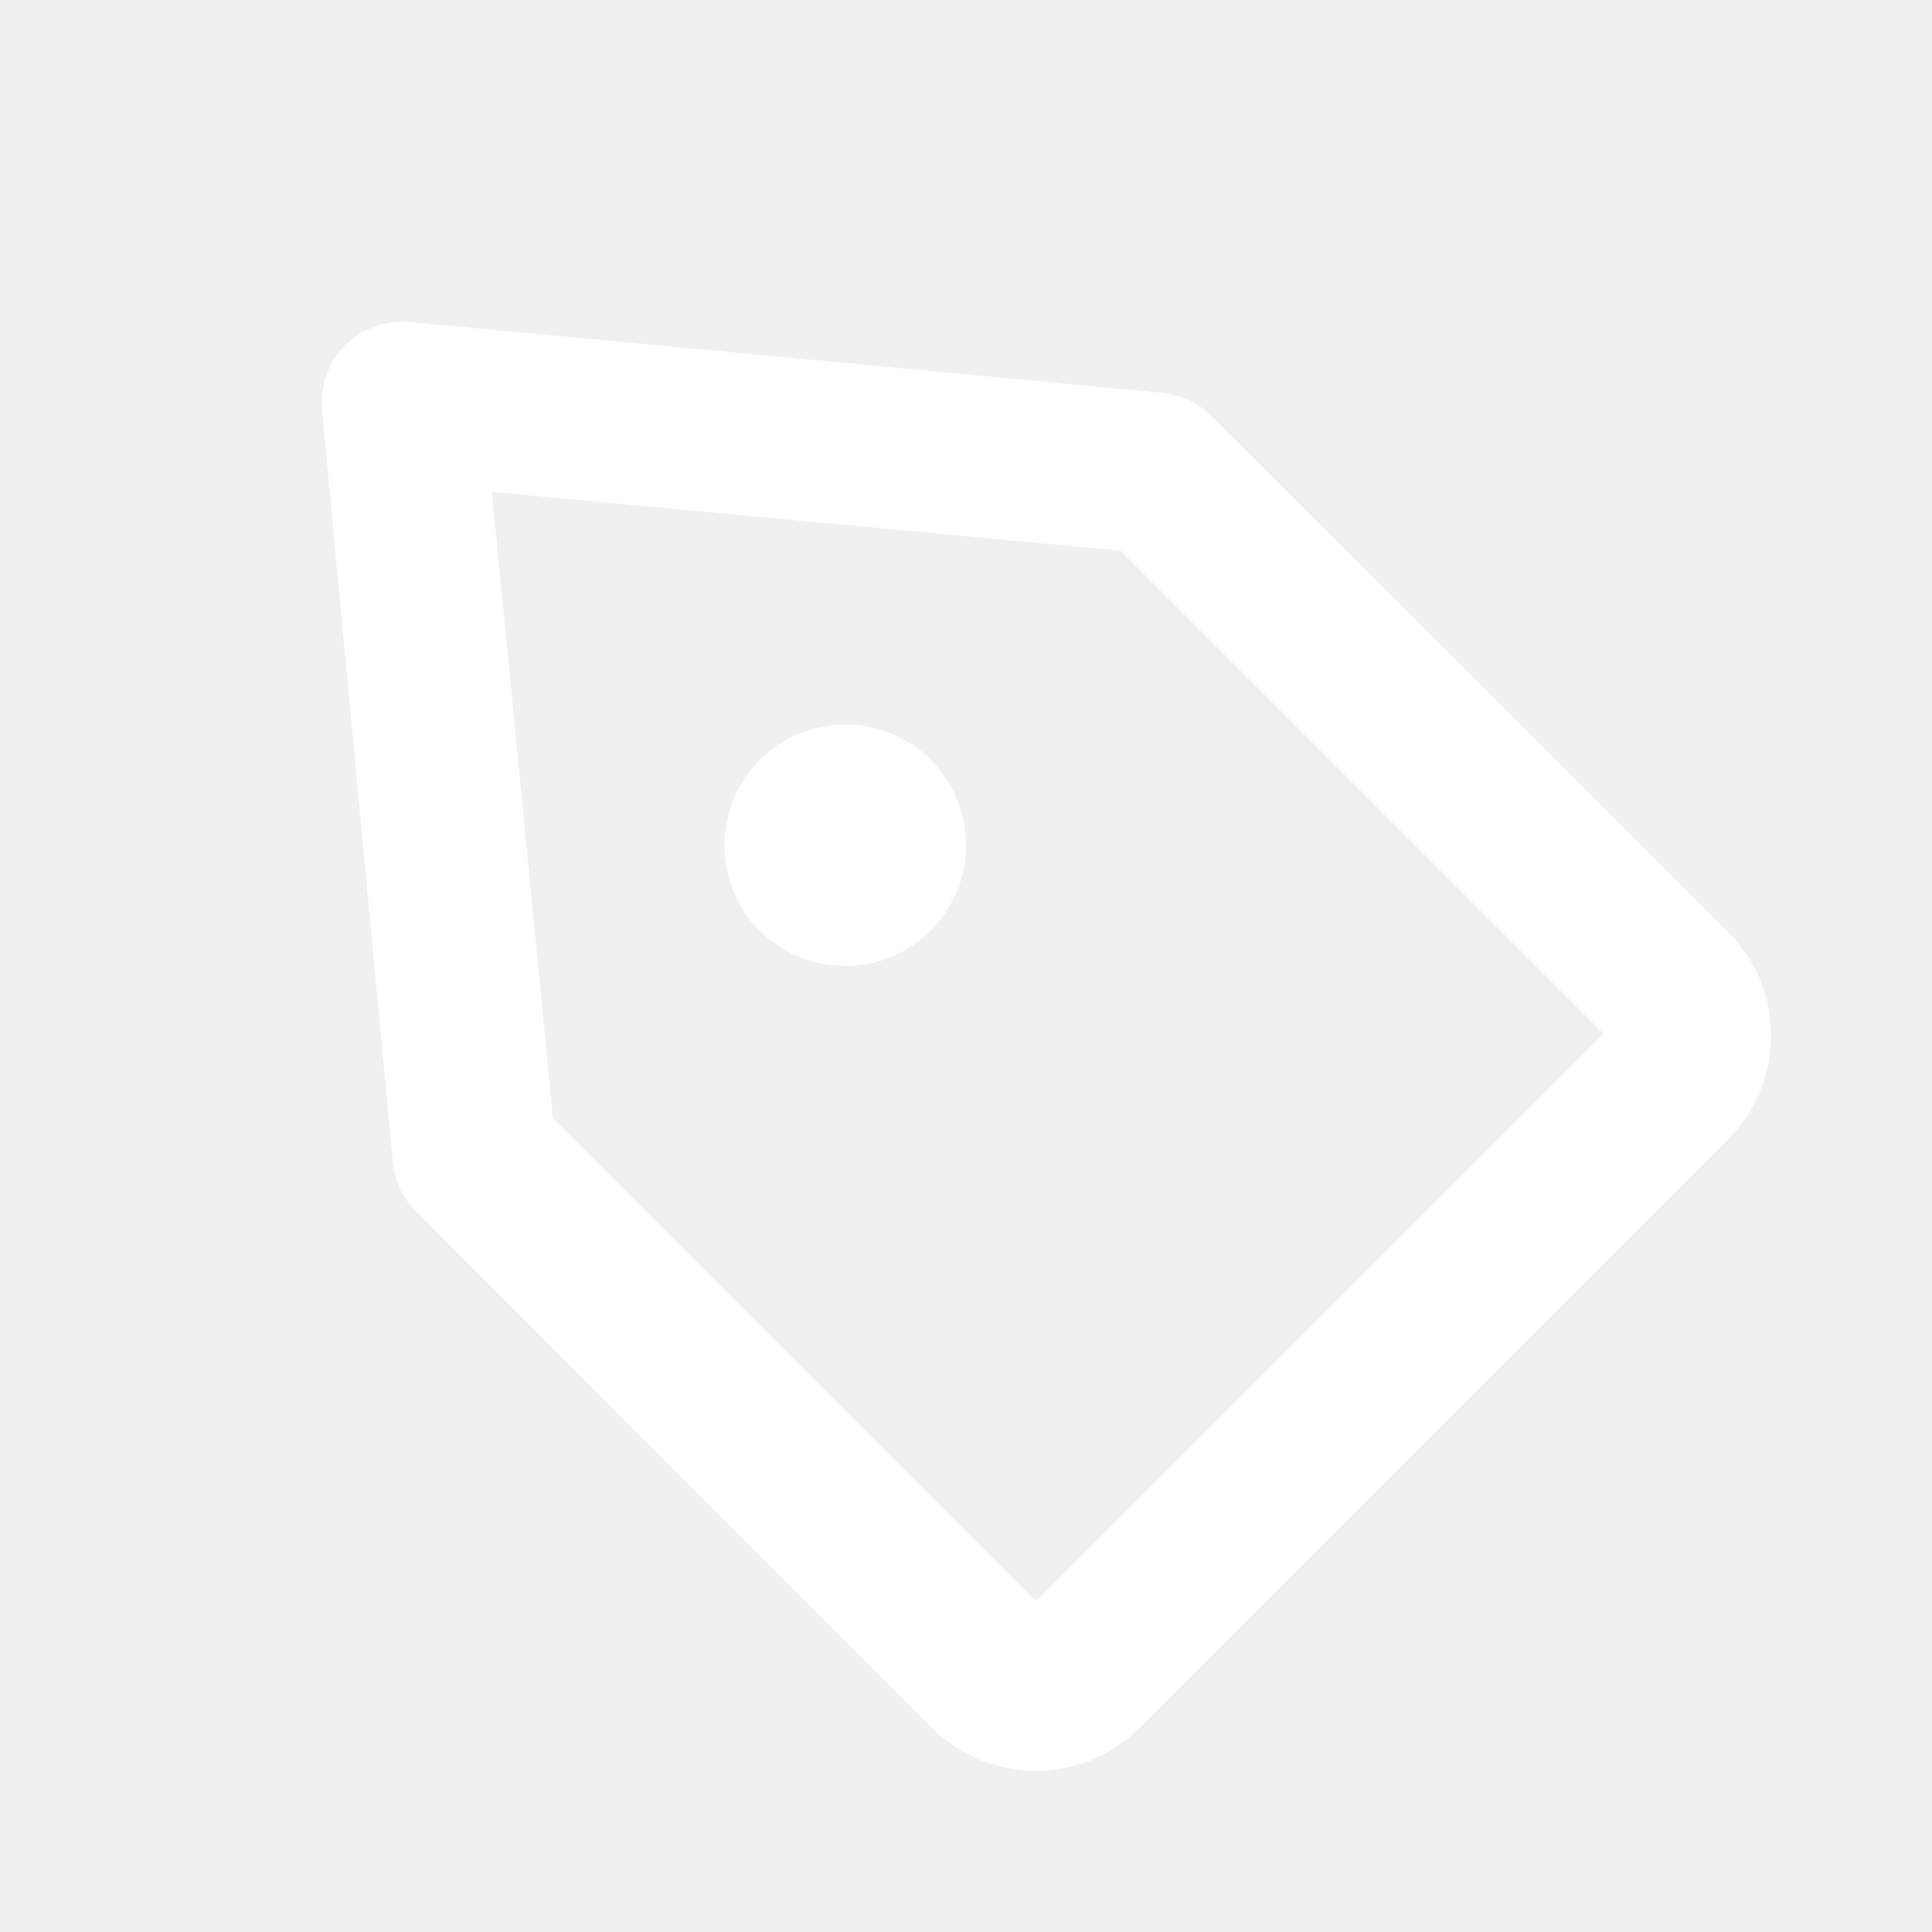
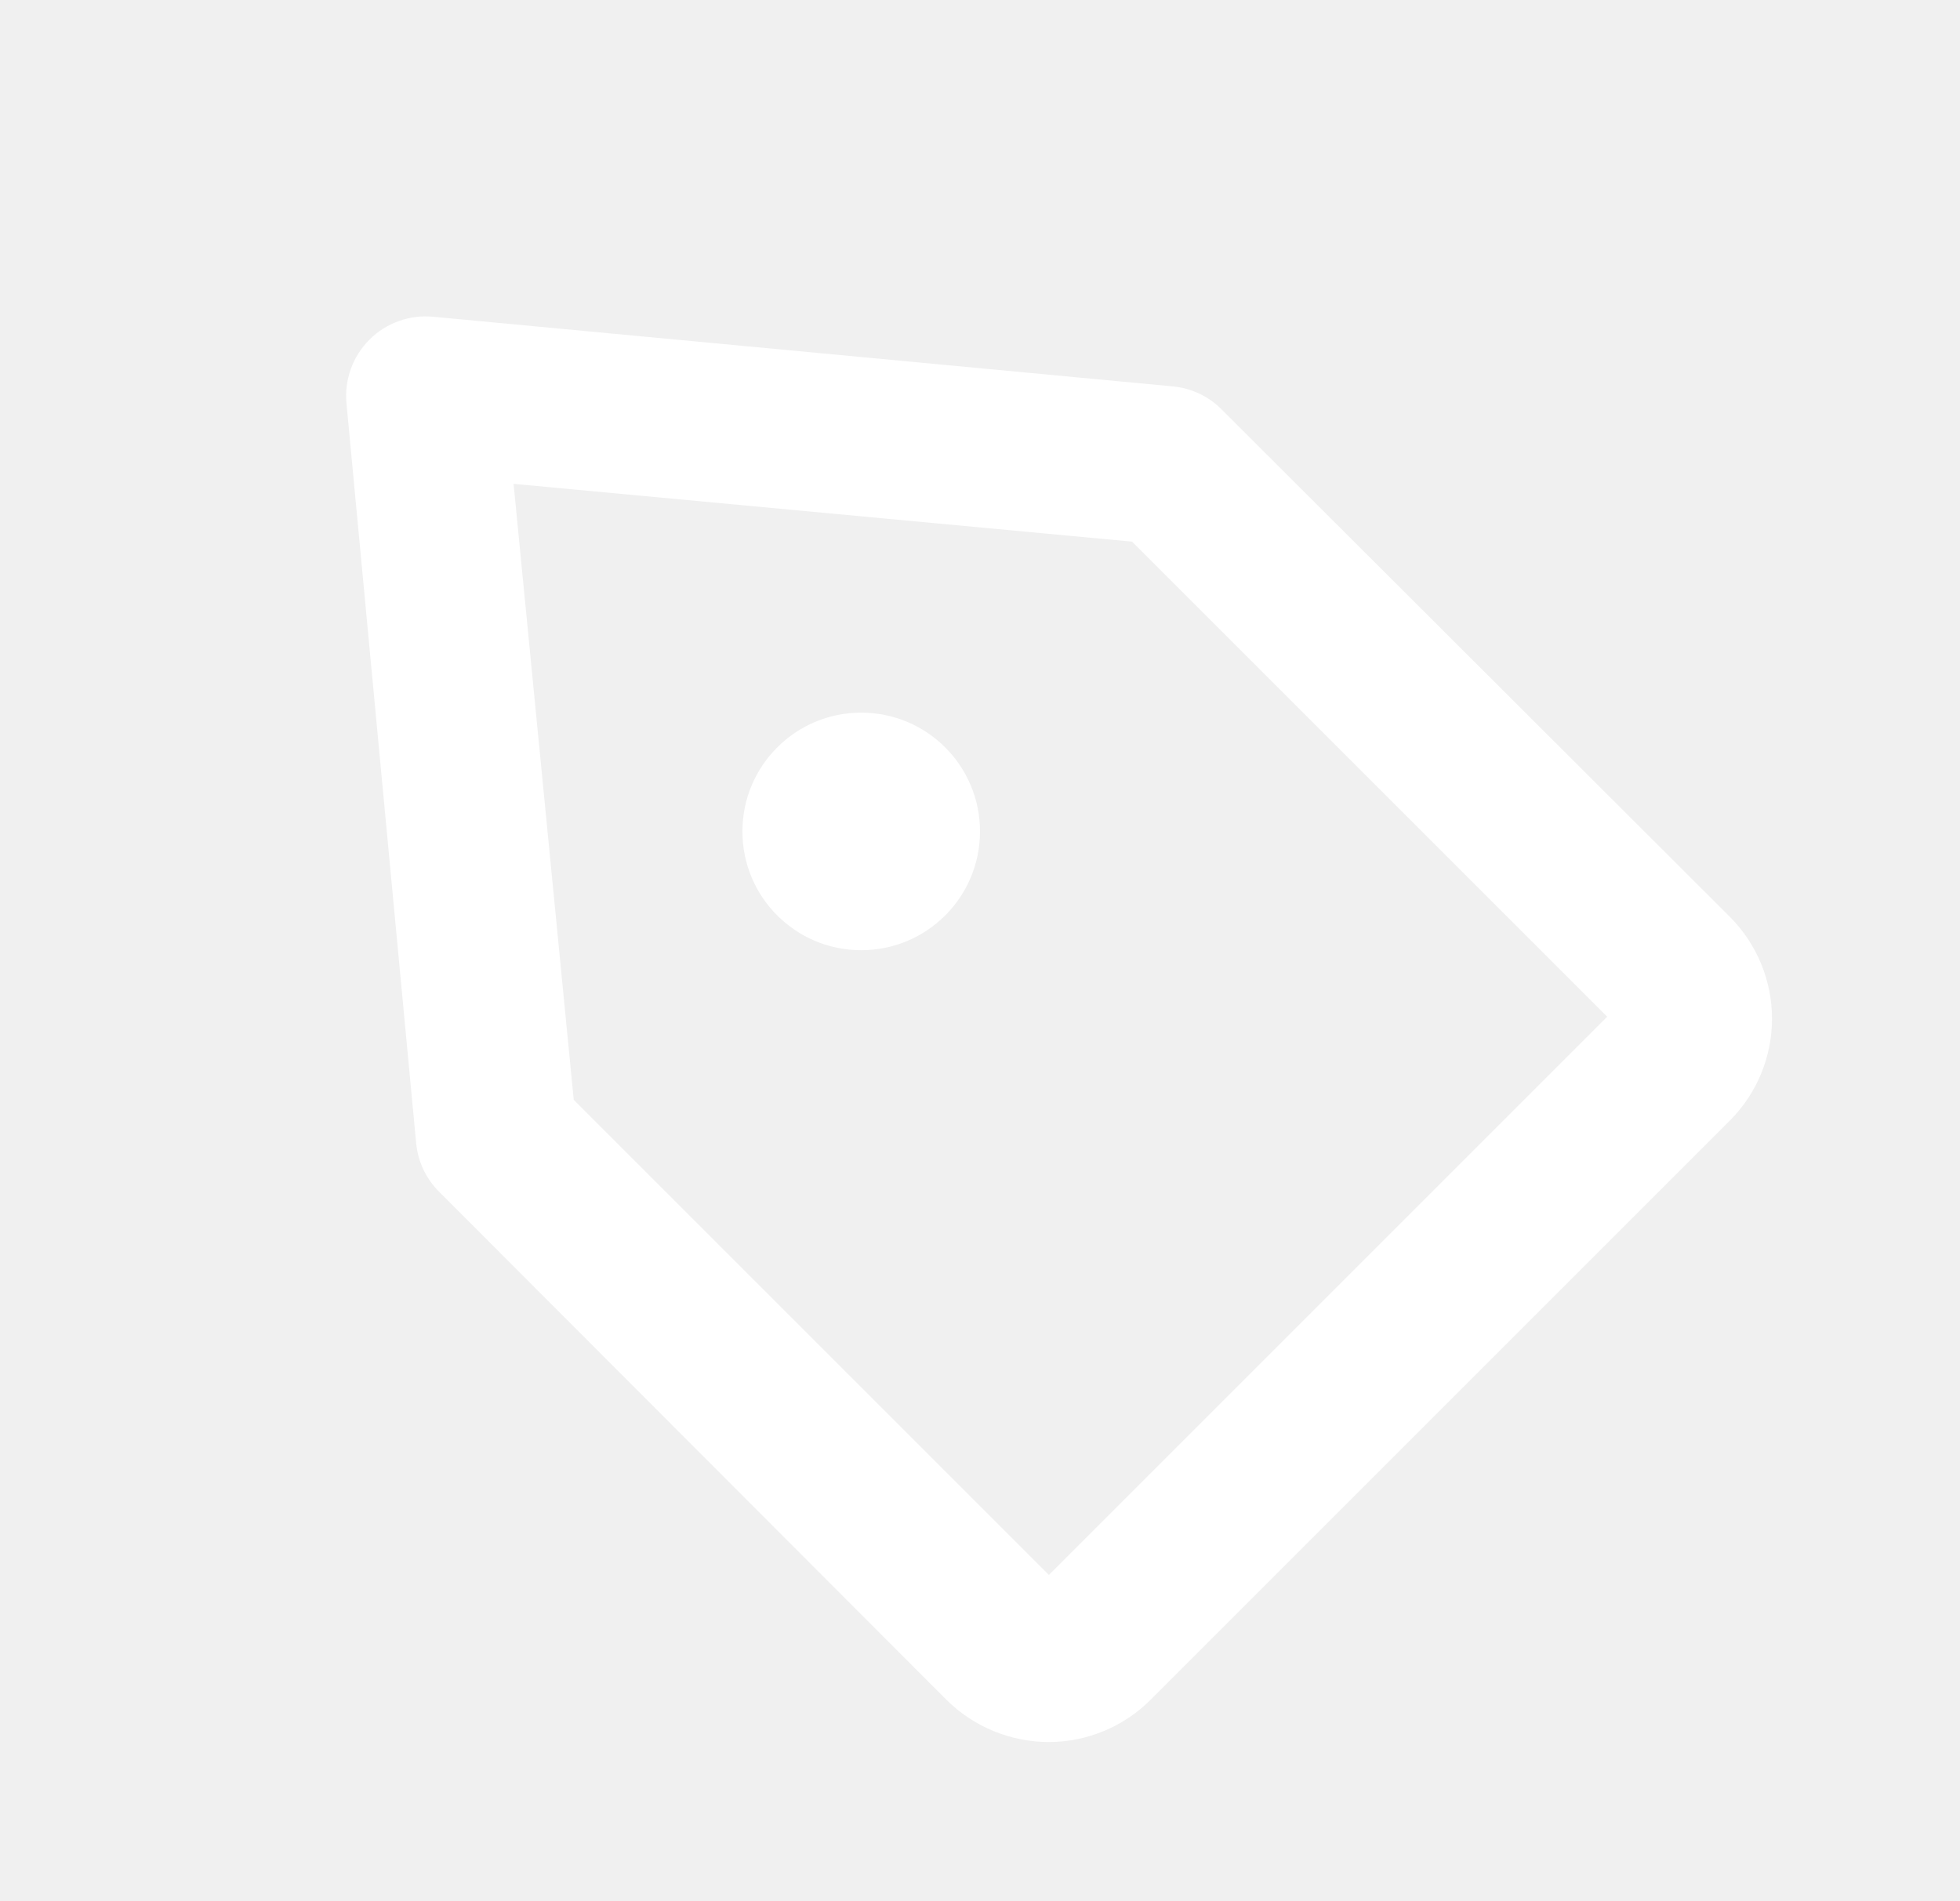
- <svg xmlns="http://www.w3.org/2000/svg" width="32" height="32" viewBox="0 0 32 32" fill="none">
-   <path d="M17.16 29.333C16.516 29.332 15.898 29.079 15.44 28.627L6.893 20.067C6.674 19.849 6.537 19.561 6.507 19.253L5.333 6.787C5.315 6.591 5.341 6.394 5.408 6.21C5.474 6.026 5.581 5.858 5.72 5.72C5.858 5.581 6.026 5.474 6.21 5.407C6.395 5.341 6.591 5.315 6.787 5.333L19.253 6.507C19.561 6.537 19.849 6.674 20.067 6.893L28.627 15.44C29.08 15.895 29.335 16.511 29.335 17.153C29.335 17.796 29.08 18.412 28.627 18.867L18.867 28.627C18.413 29.078 17.8 29.332 17.16 29.333V29.333ZM9.16 18.52L17.16 26.52L26.56 17.12L18.56 9.12L8.147 8.147L9.16 18.52Z" fill="white" />
-   <path d="M14 16C15.105 16 16 15.105 16 14C16 12.895 15.105 12 14 12C12.895 12 12 12.895 12 14C12 15.105 12.895 16 14 16Z" fill="white" />
+ <svg xmlns="http://www.w3.org/2000/svg" width="33" height="32" viewBox="0 0 33 32" fill="none">
+   <path d="M17.66 29.333C17.016 29.333 16.398 29.079 15.94 28.627L7.393 20.067C7.174 19.849 7.037 19.561 7.007 19.253L5.833 6.787C5.815 6.591 5.841 6.395 5.908 6.21C5.974 6.026 6.081 5.858 6.22 5.72C6.358 5.581 6.526 5.474 6.71 5.408C6.895 5.341 7.091 5.315 7.287 5.333L19.753 6.507C20.061 6.537 20.349 6.674 20.567 6.893L29.127 15.44C29.58 15.895 29.835 16.511 29.835 17.153C29.835 17.796 29.58 18.412 29.127 18.867L19.367 28.627C18.913 29.078 18.3 29.332 17.66 29.333V29.333ZM9.66 18.52L17.66 26.52L27.06 17.12L19.06 9.12L8.647 8.147L9.66 18.52Z" fill="white" />
+   <path d="M14.5 16C15.605 16 16.5 15.105 16.5 14C16.5 12.895 15.605 12 14.5 12C13.395 12 12.5 12.895 12.5 14C12.5 15.105 13.395 16 14.5 16Z" fill="white" />
</svg>
